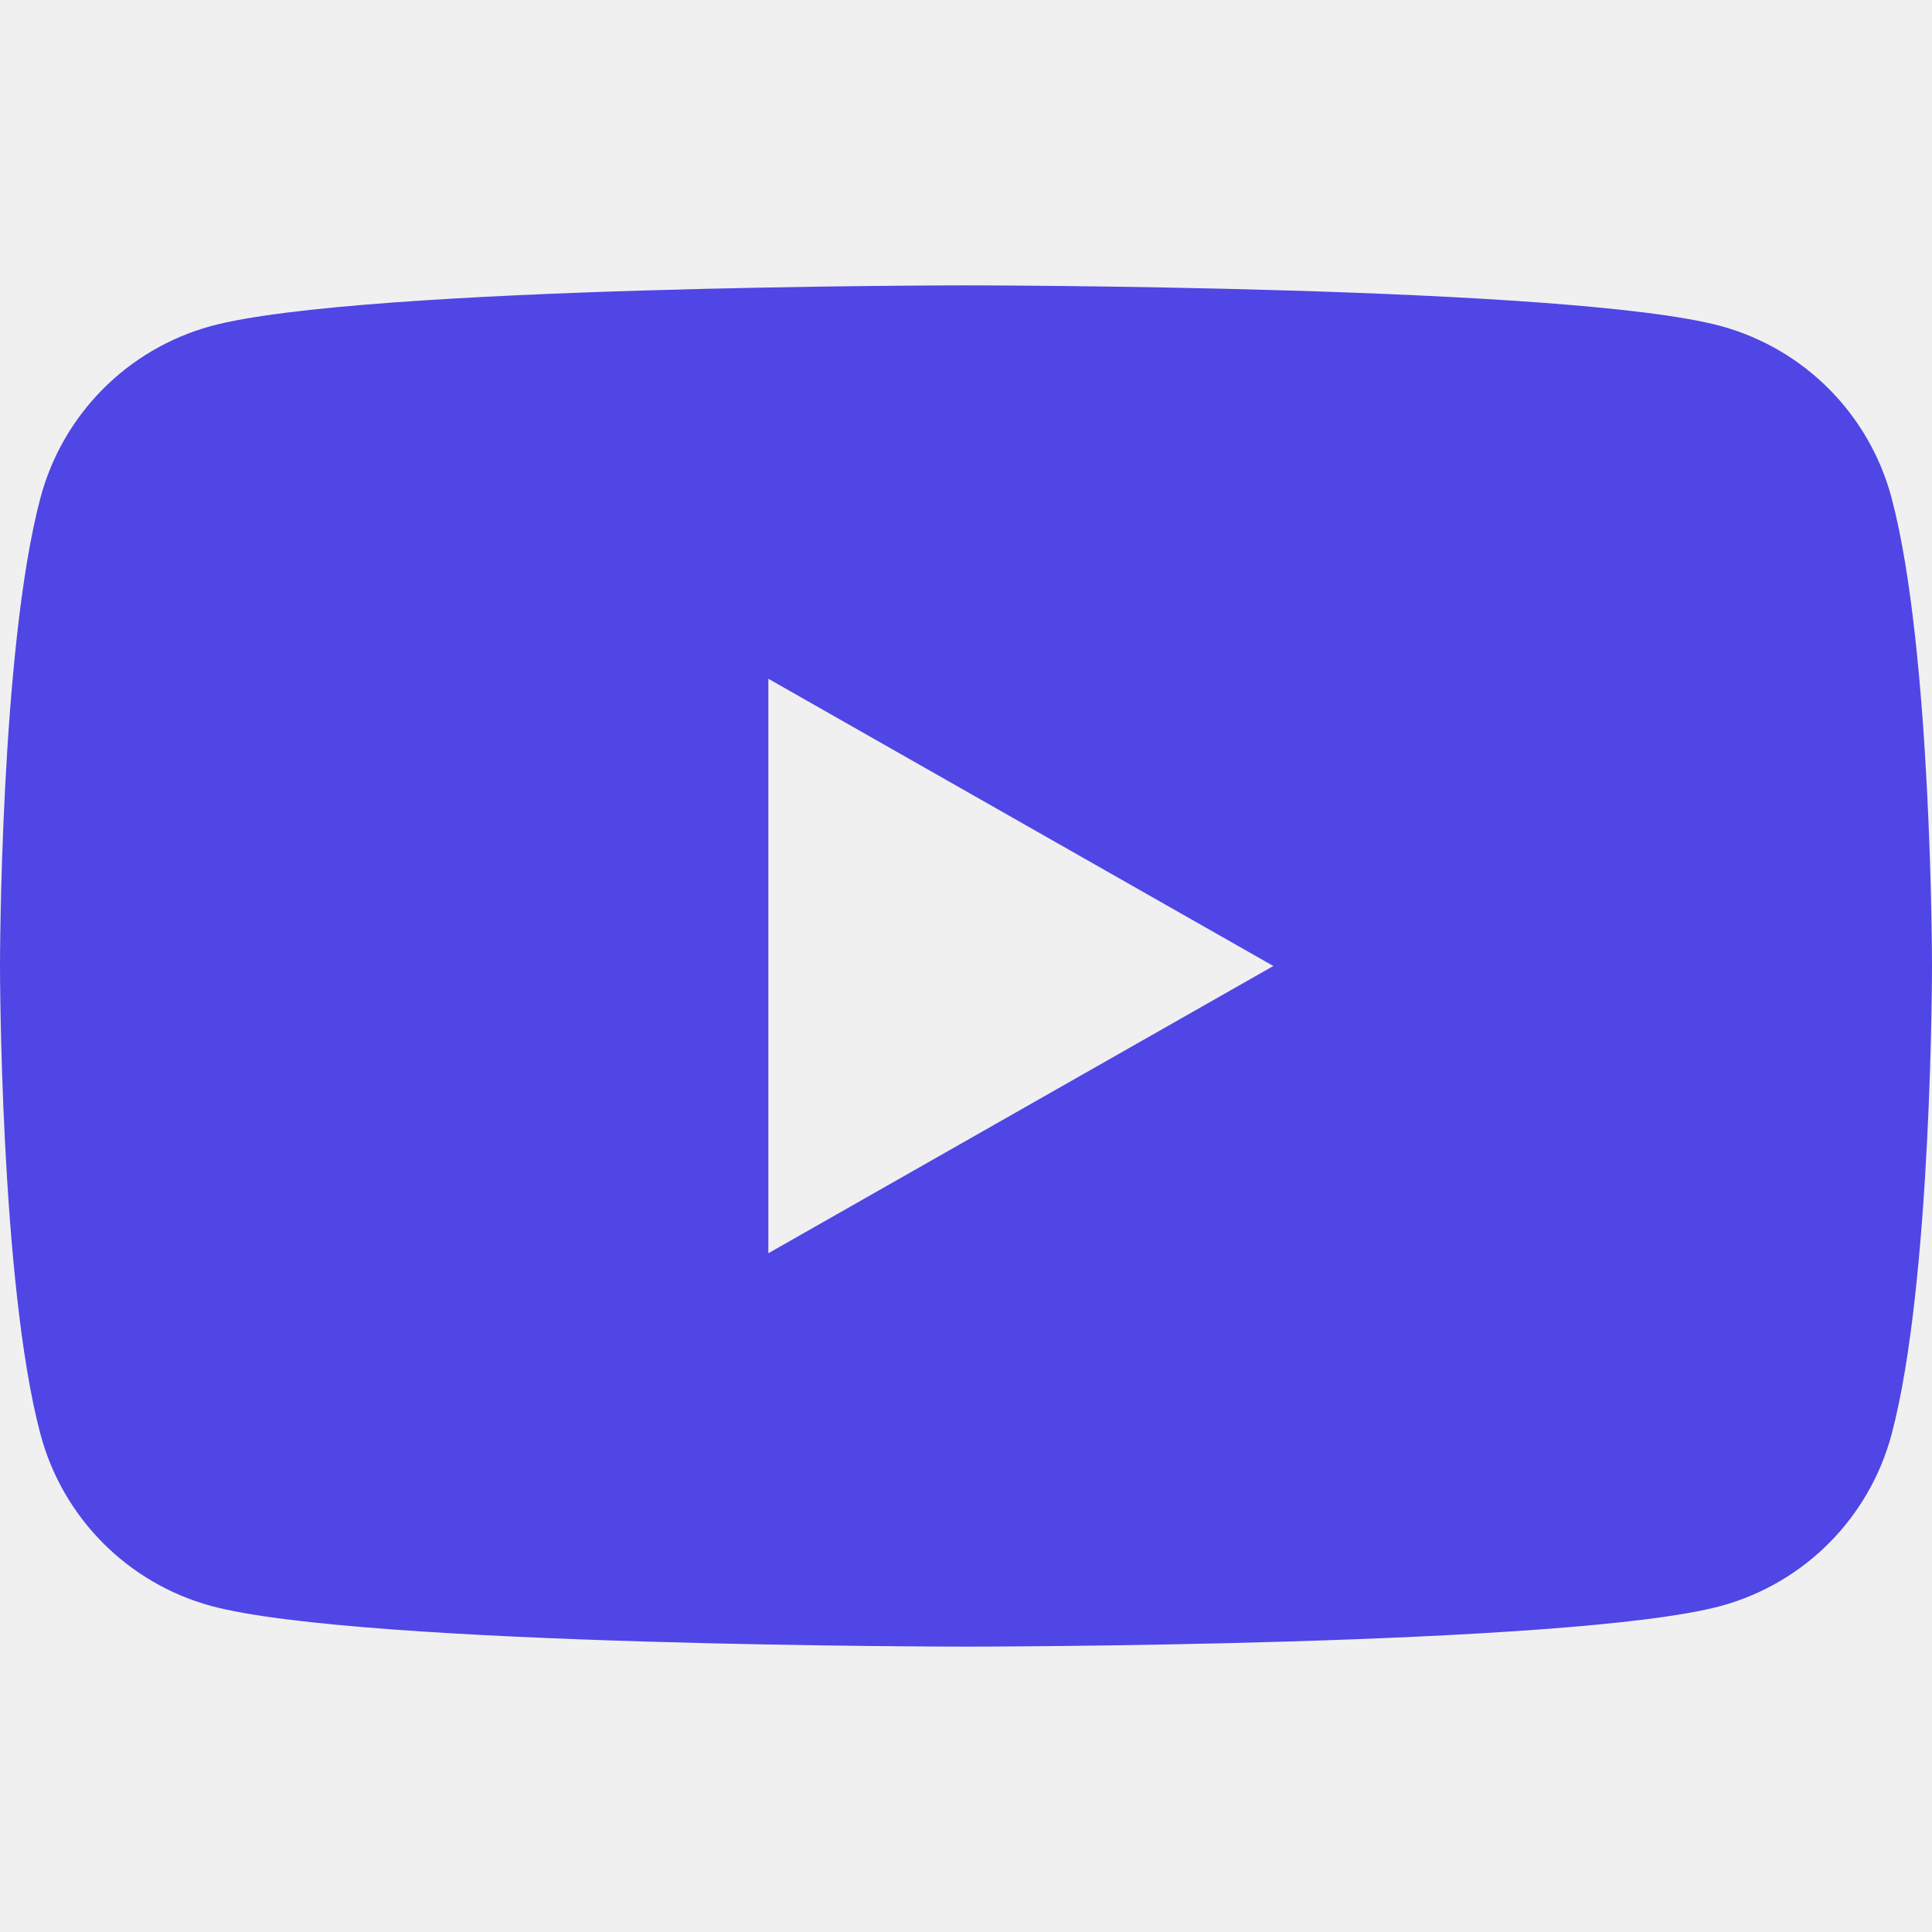
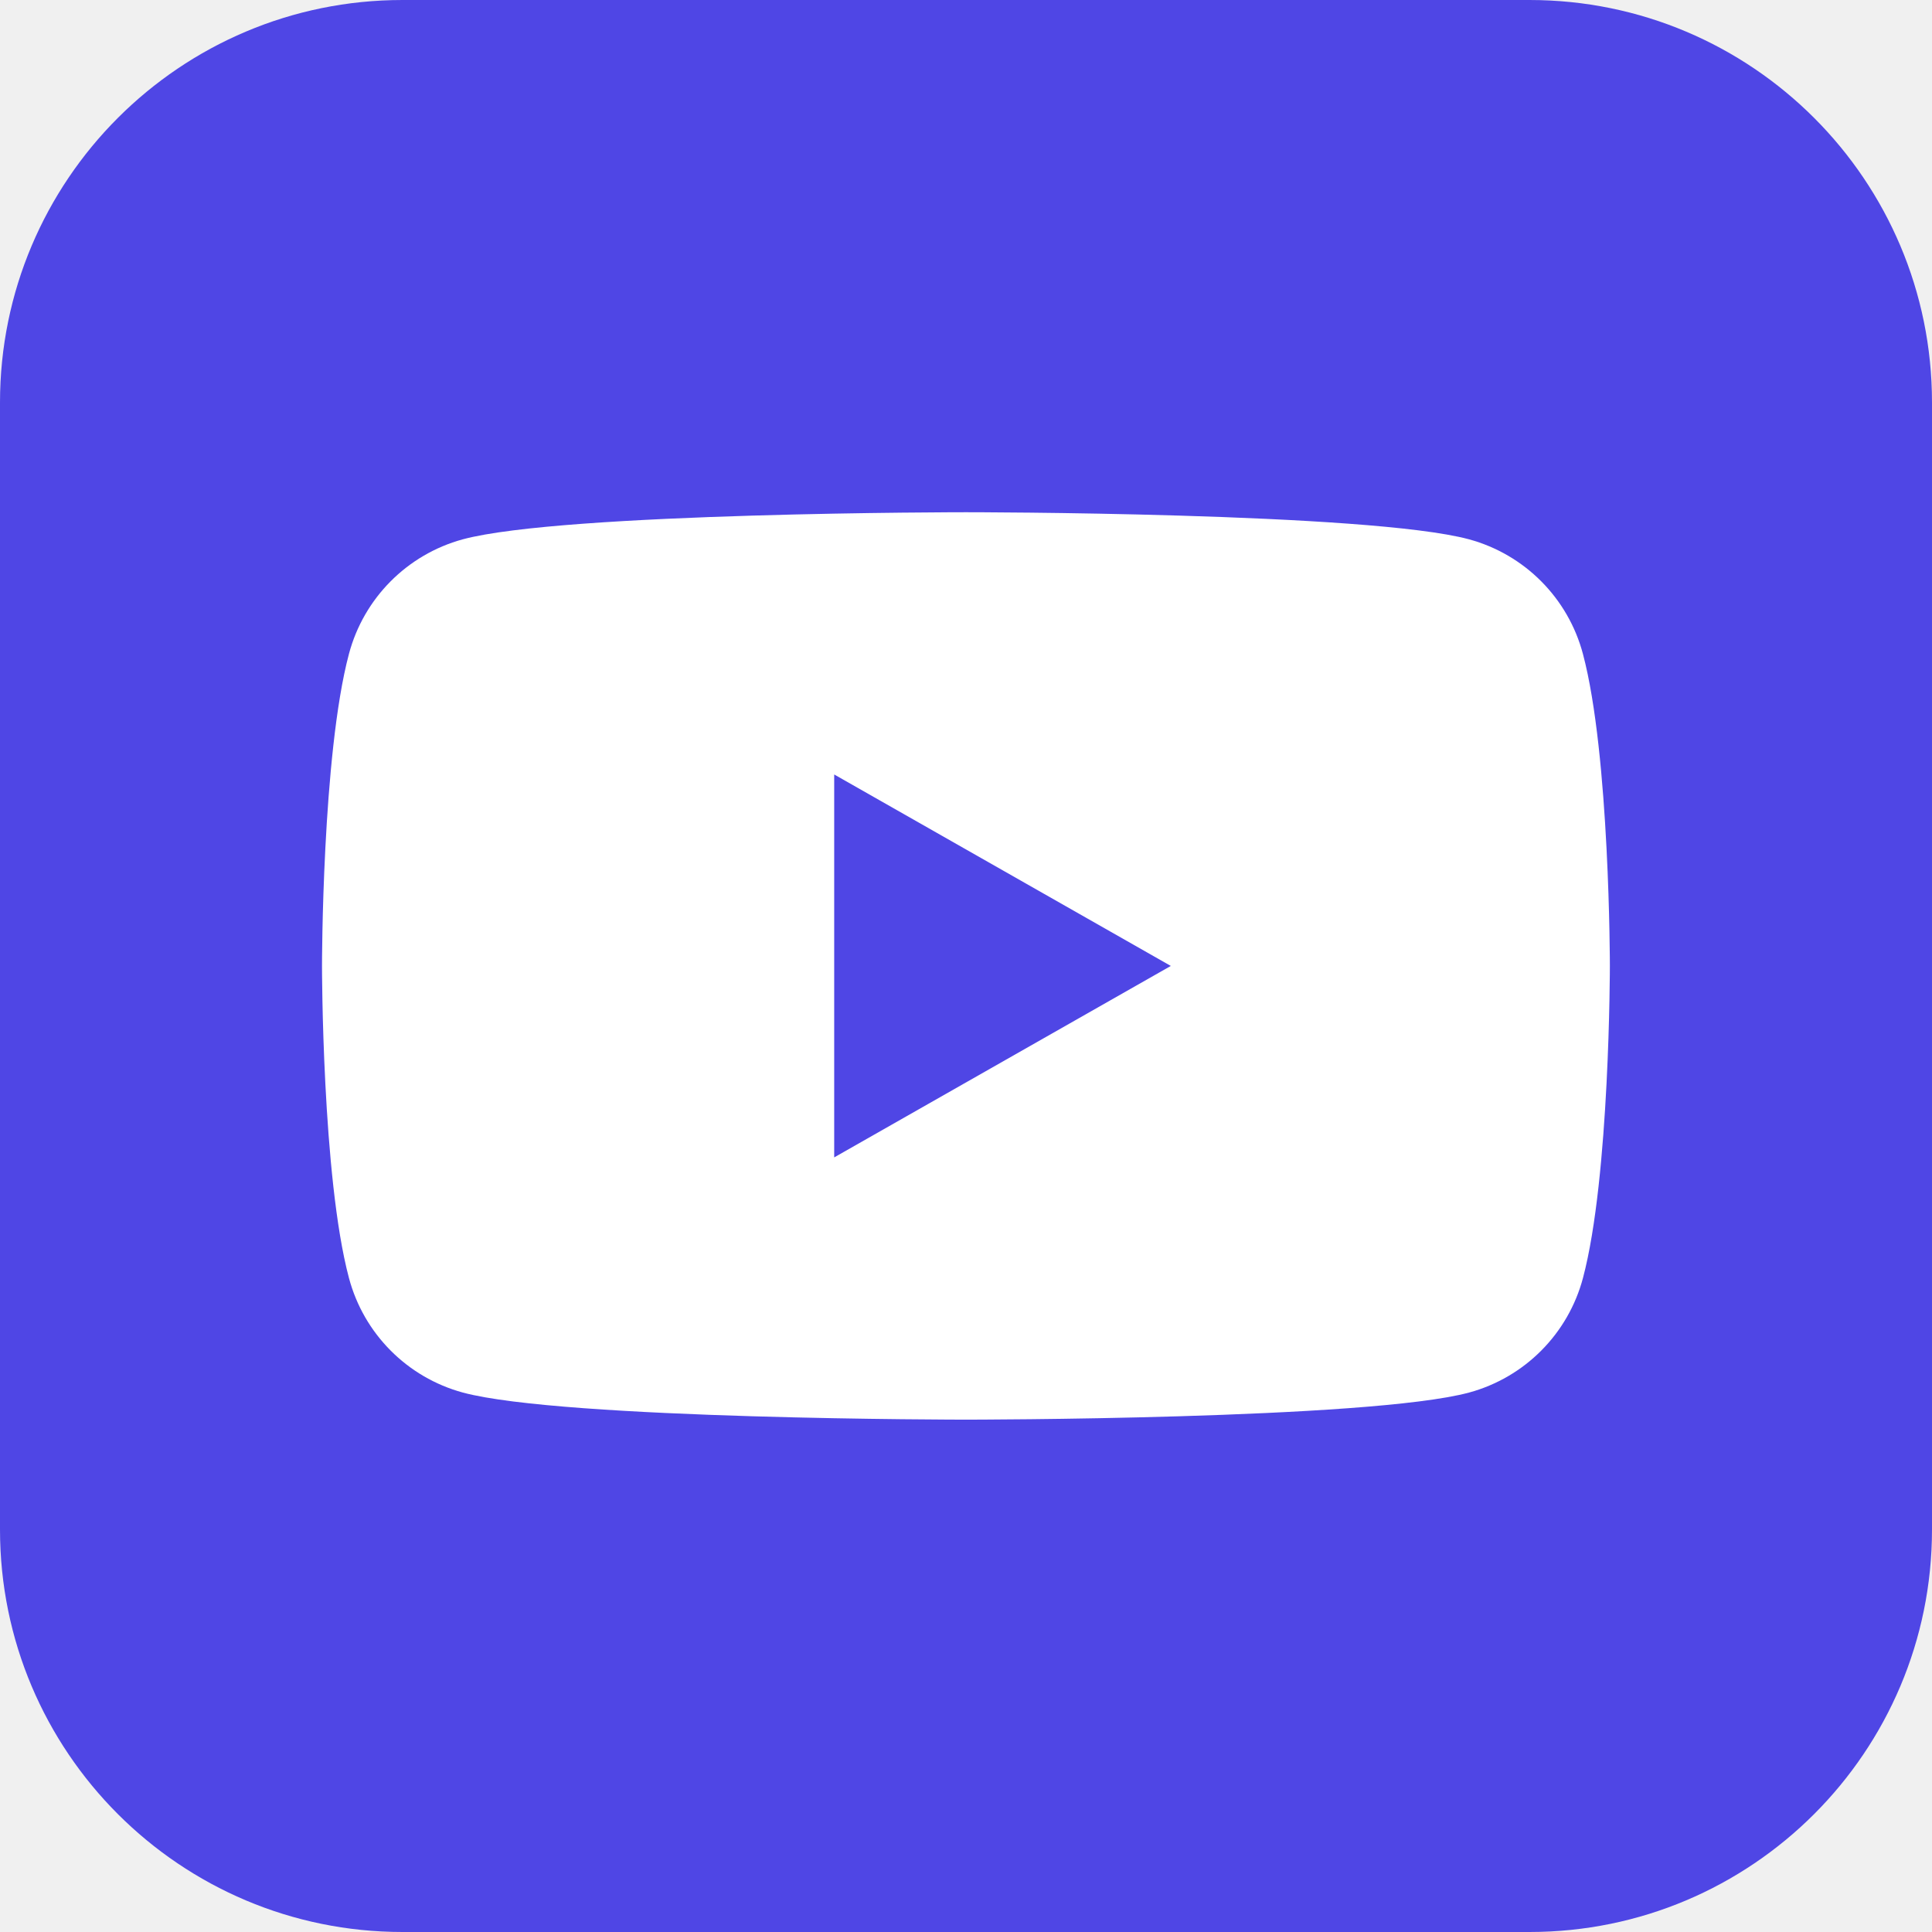
- <svg xmlns="http://www.w3.org/2000/svg" viewBox="0 0 24 24" fill="#4f46e5">
-   <path d="M23.498 6.186a3.016 3.016 0 0 0-2.122-2.136C19.505 3.545 12 3.545 12 3.545s-7.505 0-9.377.505A3.017 3.017 0 0 0 .502 6.186C0 8.07 0 12 0 12s0 3.93.502 5.814a3.016 3.016 0 0 0 2.122 2.136c1.871.505 9.376.505 9.376.505s7.505 0 9.377-.505a3.015 3.015 0 0 0 2.122-2.136C24 15.93 24 12 24 12s0-3.93-.502-5.814zM9.545 15.568V8.432L15.818 12l-6.273 3.568z" />
+ <svg xmlns="http://www.w3.org/2000/svg" viewBox="0 0 24 24">
+   <rect width="24" height="24" rx="5" fill="#4f46e5" />
+   <g transform="translate(4,4) scale(0.6666)">
+     <path fill="#ffffff" d="M23.498 6.186a3.016 3.016 0 0 0-2.122-2.136C19.505 3.545 12 3.545 12 3.545s-7.505 0-9.377.505A3.017 3.017 0 0 0 .502 6.186C0 8.07 0 12 0 12s0 3.93.502 5.814a3.016 3.016 0 0 0 2.122 2.136c1.871.505 9.376.505 9.376.505s7.505 0 9.377-.505a3.015 3.015 0 0 0 2.122-2.136C24 15.93 24 12 24 12s0-3.93-.502-5.814zM9.545 15.568V8.432L15.818 12l-6.273 3.568z" />
+   </g>
</svg>
